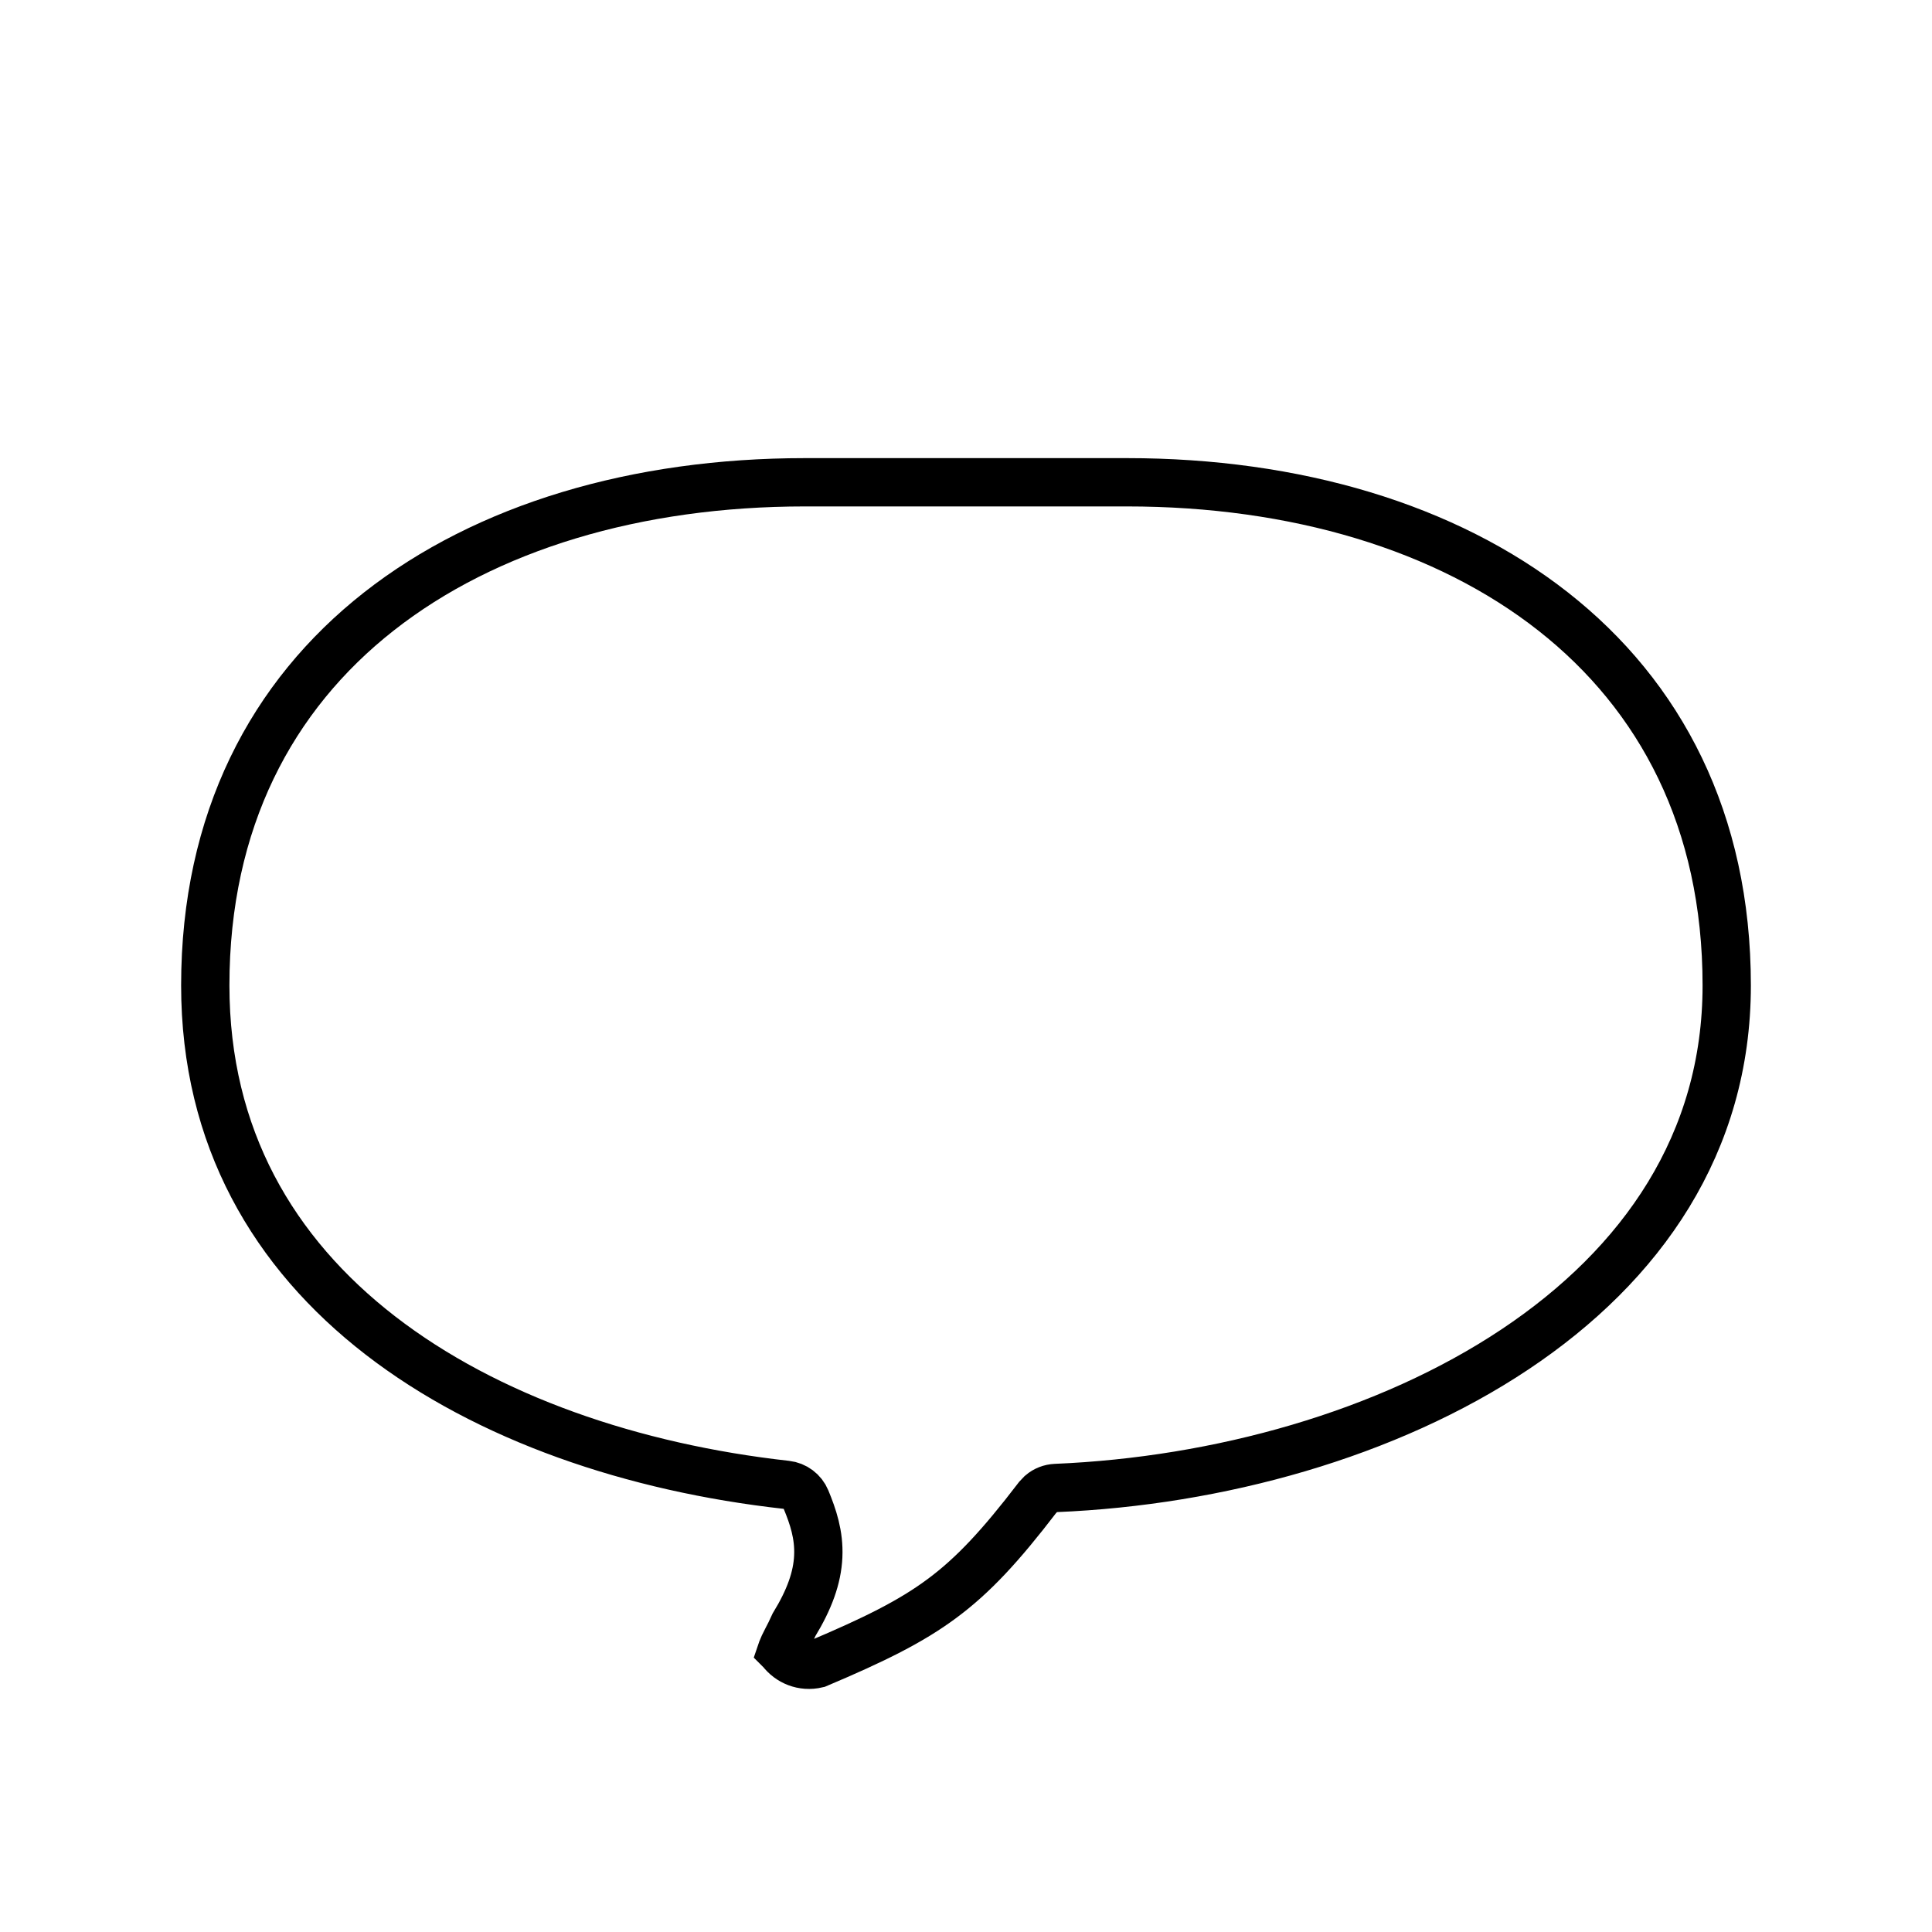
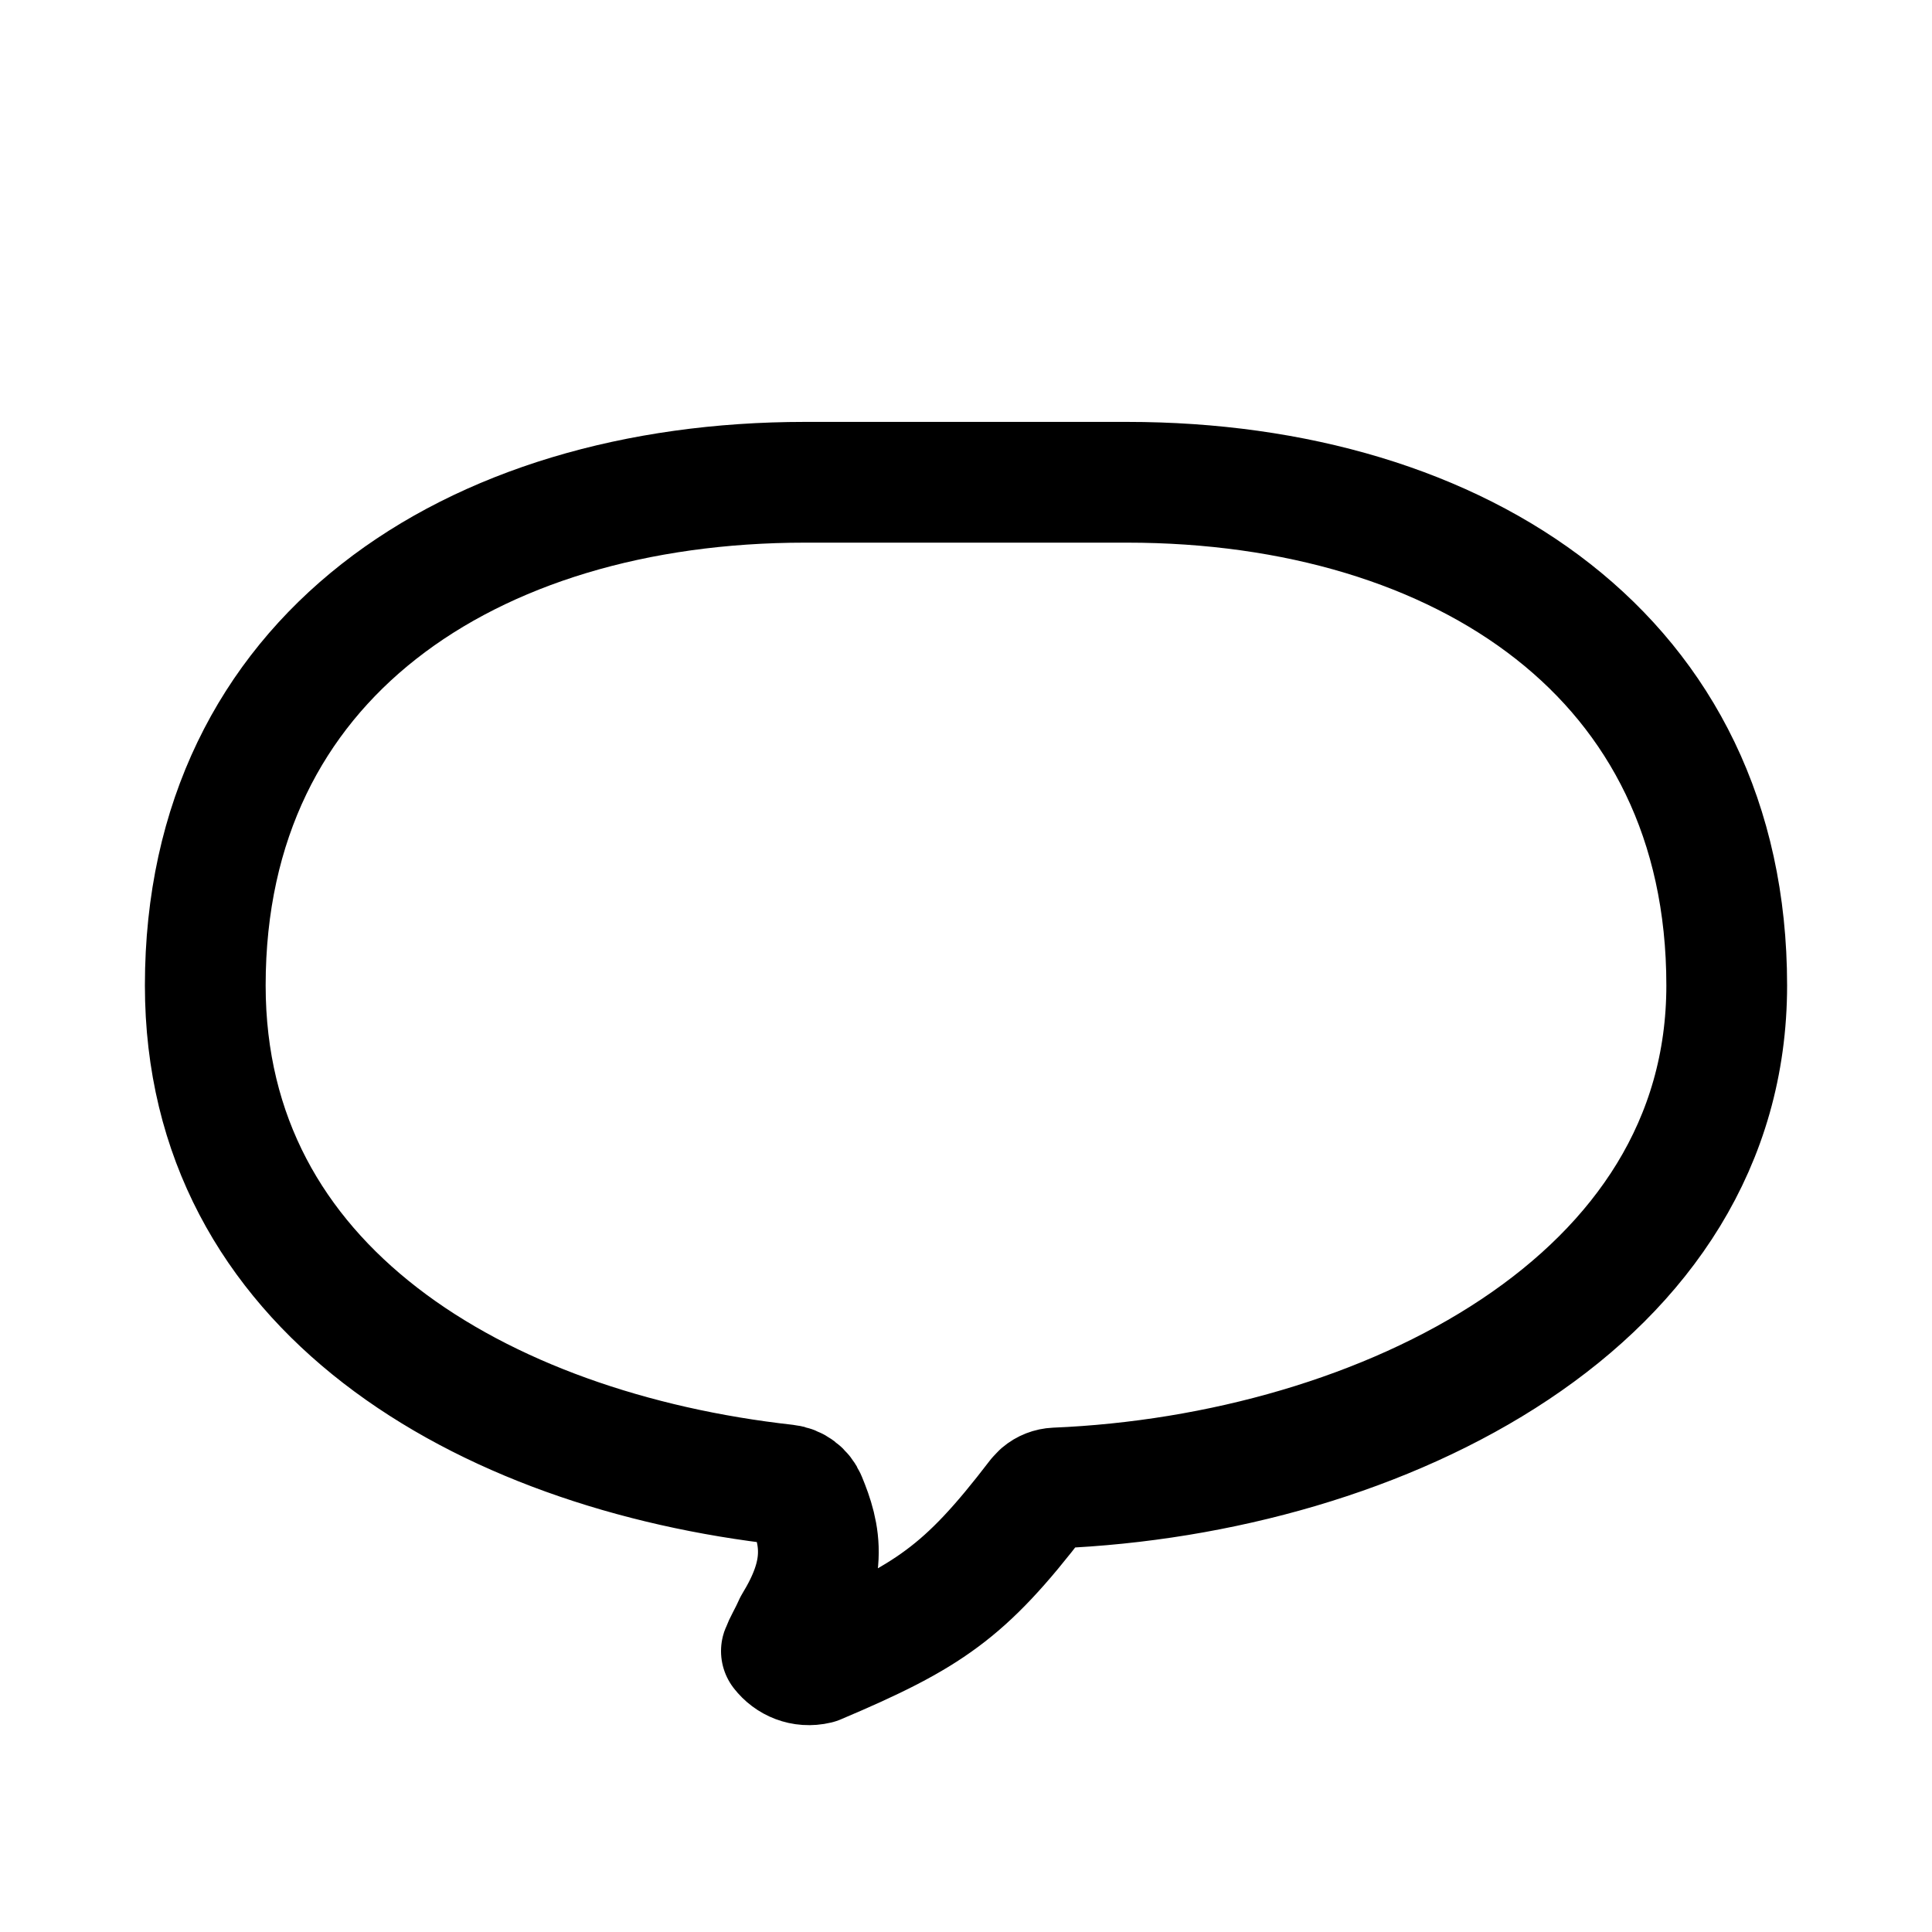
<svg xmlns="http://www.w3.org/2000/svg" width="40" height="40" viewBox="0 0 40 40" fill="none">
-   <path d="M16.667 9.985H23.333C26.818 9.985 29.93 10.91 32.158 12.662C34.373 14.403 35.75 16.986 35.75 20.402C35.75 23.669 33.998 26.183 31.367 27.937C28.726 29.698 25.227 30.667 21.858 30.807C21.747 30.812 21.641 30.853 21.558 30.924L21.482 31.004C20.715 32.006 20.153 32.612 19.505 33.093C18.86 33.573 18.104 33.946 16.92 34.447C16.617 34.519 16.341 34.395 16.179 34.185L16.178 34.184C16.18 34.178 16.184 34.171 16.188 34.161C16.206 34.111 16.236 34.049 16.288 33.948C16.332 33.864 16.387 33.757 16.44 33.638C16.758 33.116 16.921 32.666 16.941 32.224C16.962 31.776 16.832 31.397 16.688 31.048C16.618 30.879 16.461 30.762 16.28 30.742C13.115 30.39 10.092 29.365 7.873 27.648C5.668 25.942 4.25 23.552 4.25 20.402C4.25 16.986 5.627 14.403 7.842 12.662C10.07 10.91 13.182 9.985 16.667 9.985Z" stroke="currentColor" />
+   <path d="M16.667 9.985H23.333C26.818 9.985 29.93 10.91 32.158 12.662C34.373 14.403 35.75 16.986 35.75 20.402C35.75 23.669 33.998 26.183 31.367 27.937C28.726 29.698 25.227 30.667 21.858 30.807C21.747 30.812 21.641 30.853 21.558 30.924L21.482 31.004C20.715 32.006 20.153 32.612 19.505 33.093C18.86 33.573 18.104 33.946 16.92 34.447C16.617 34.519 16.341 34.395 16.179 34.185L16.178 34.184C16.18 34.178 16.184 34.171 16.188 34.161C16.206 34.111 16.236 34.049 16.288 33.948C16.332 33.864 16.387 33.757 16.44 33.638C16.758 33.116 16.921 32.666 16.941 32.224C16.962 31.776 16.832 31.397 16.688 31.048C16.618 30.879 16.461 30.762 16.28 30.742C13.115 30.39 10.092 29.365 7.873 27.648C5.668 25.942 4.25 23.552 4.25 20.402C4.25 16.986 5.627 14.403 7.842 12.662C10.07 10.91 13.182 9.985 16.667 9.985Z" stroke="currentColor" stroke-width="2.5" stroke-linecap="round" stroke-linejoin="round" />
</svg>
